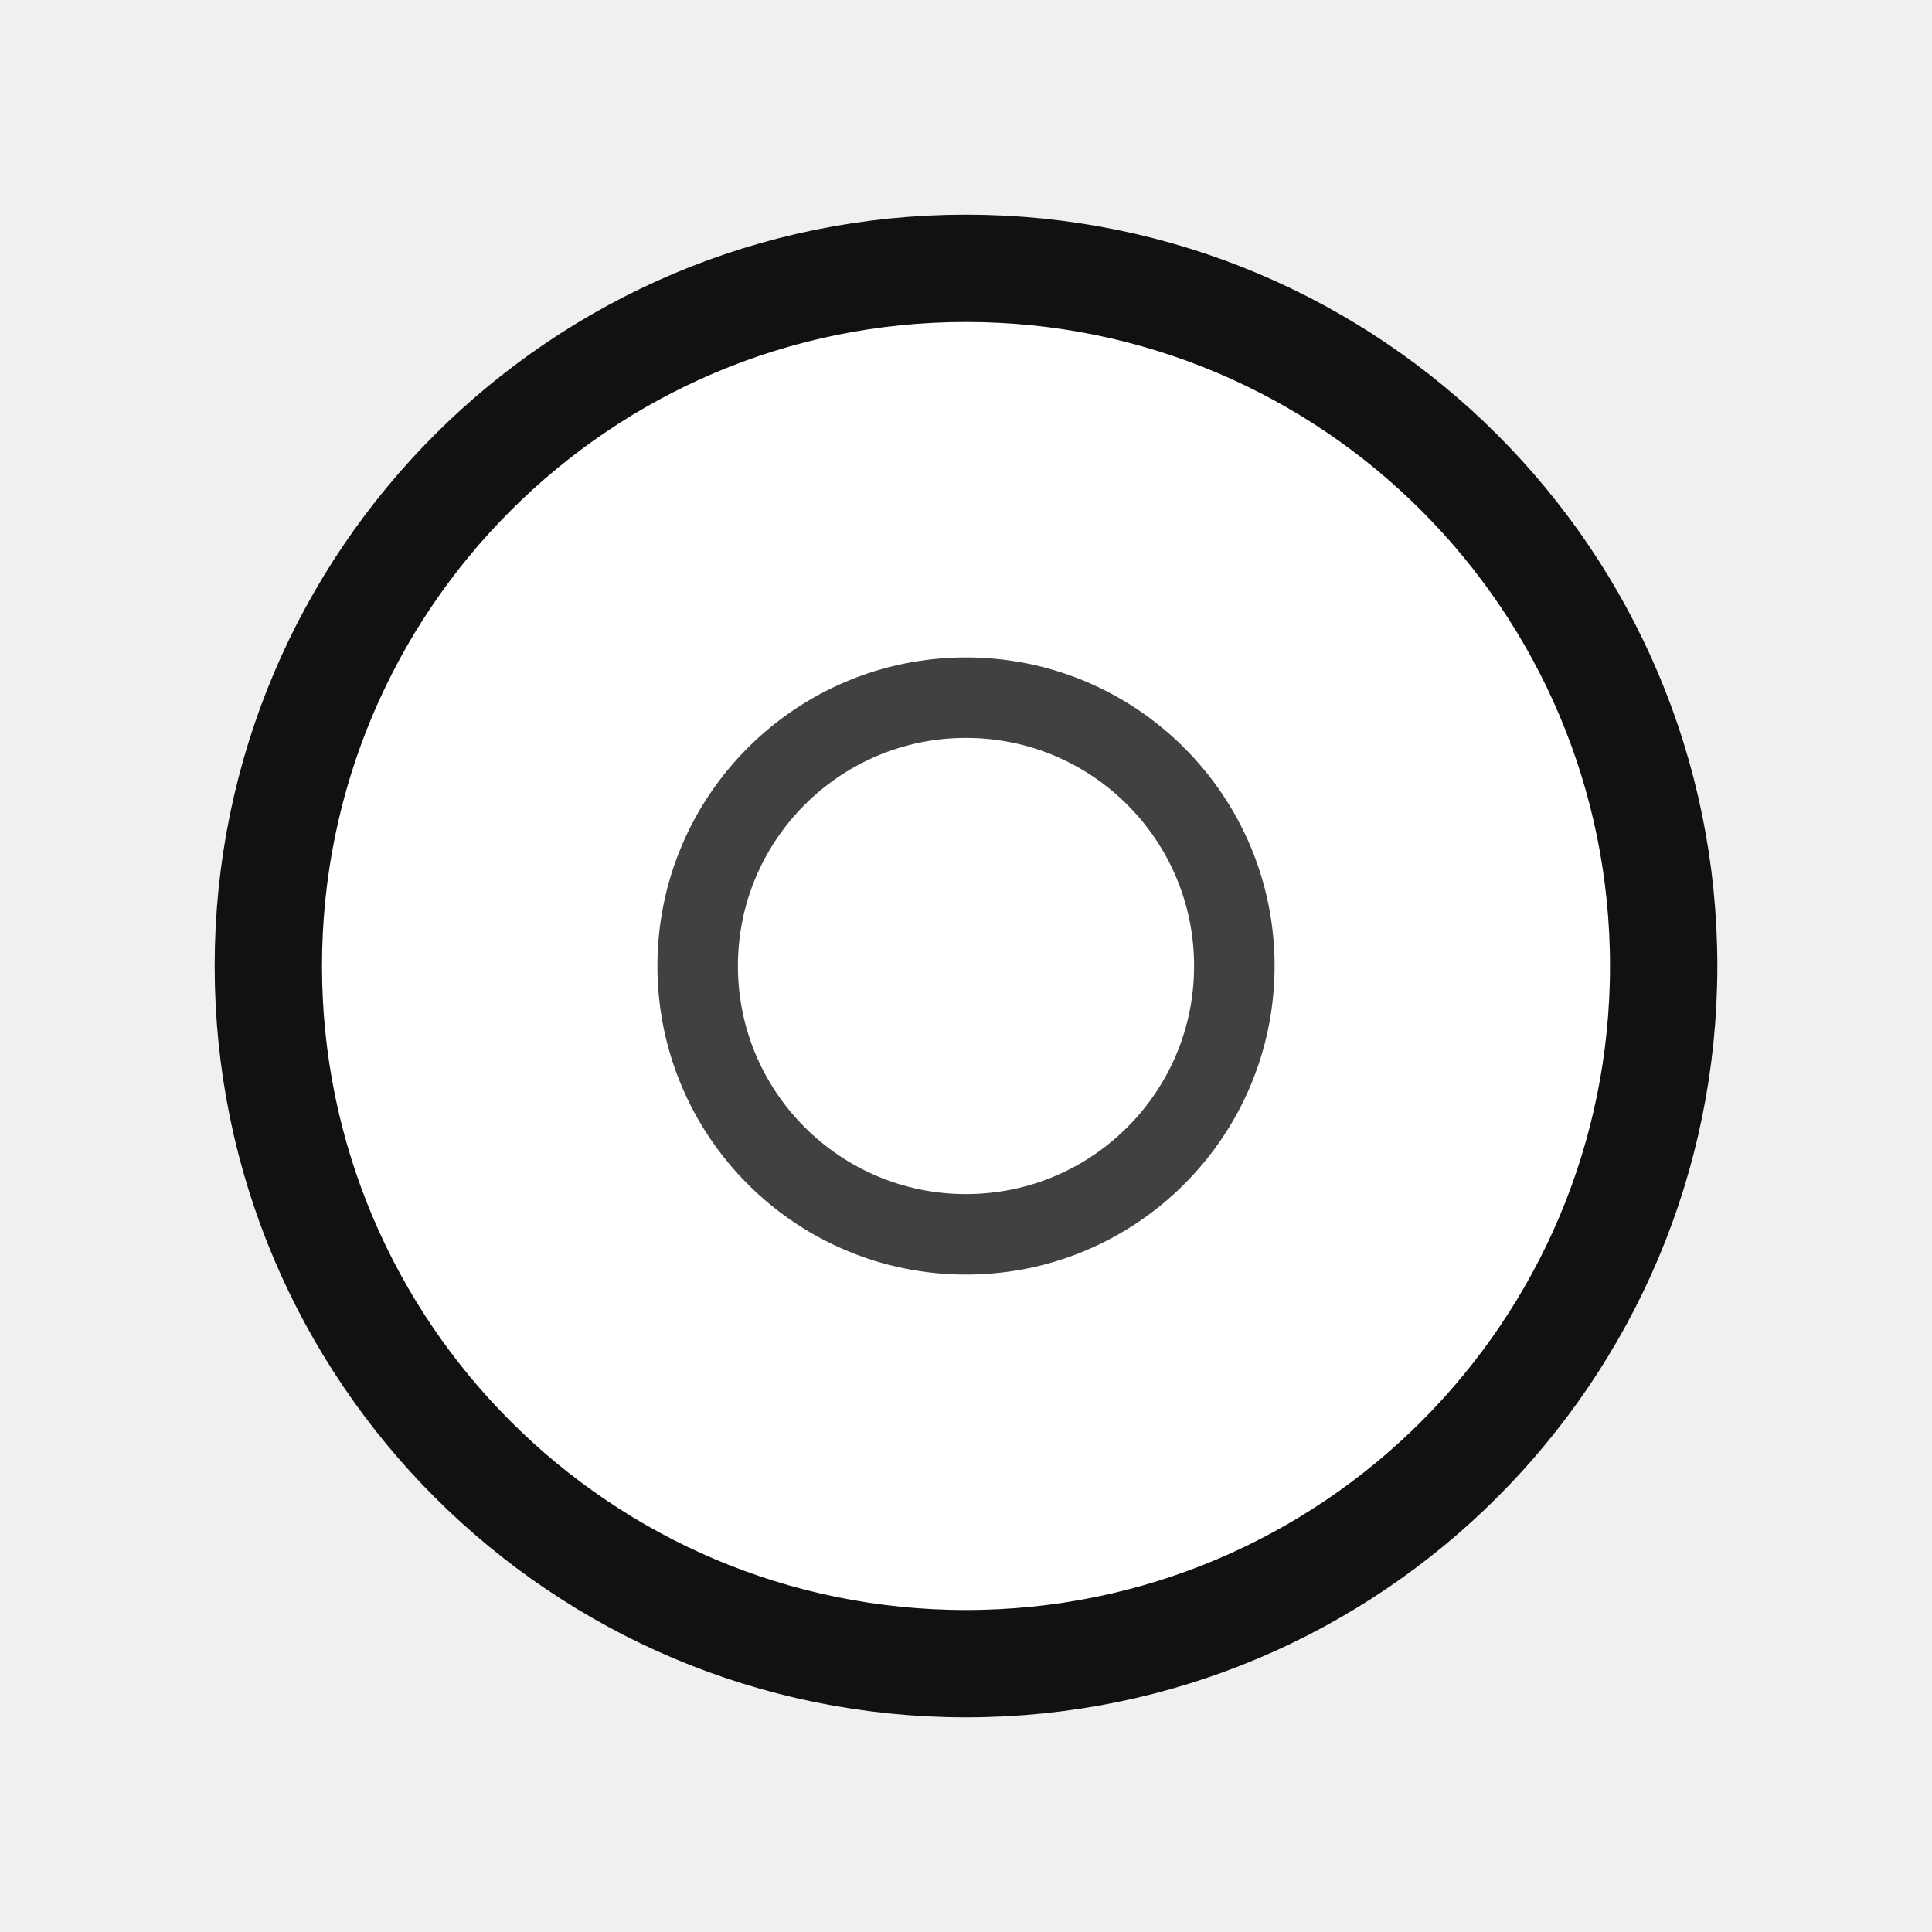
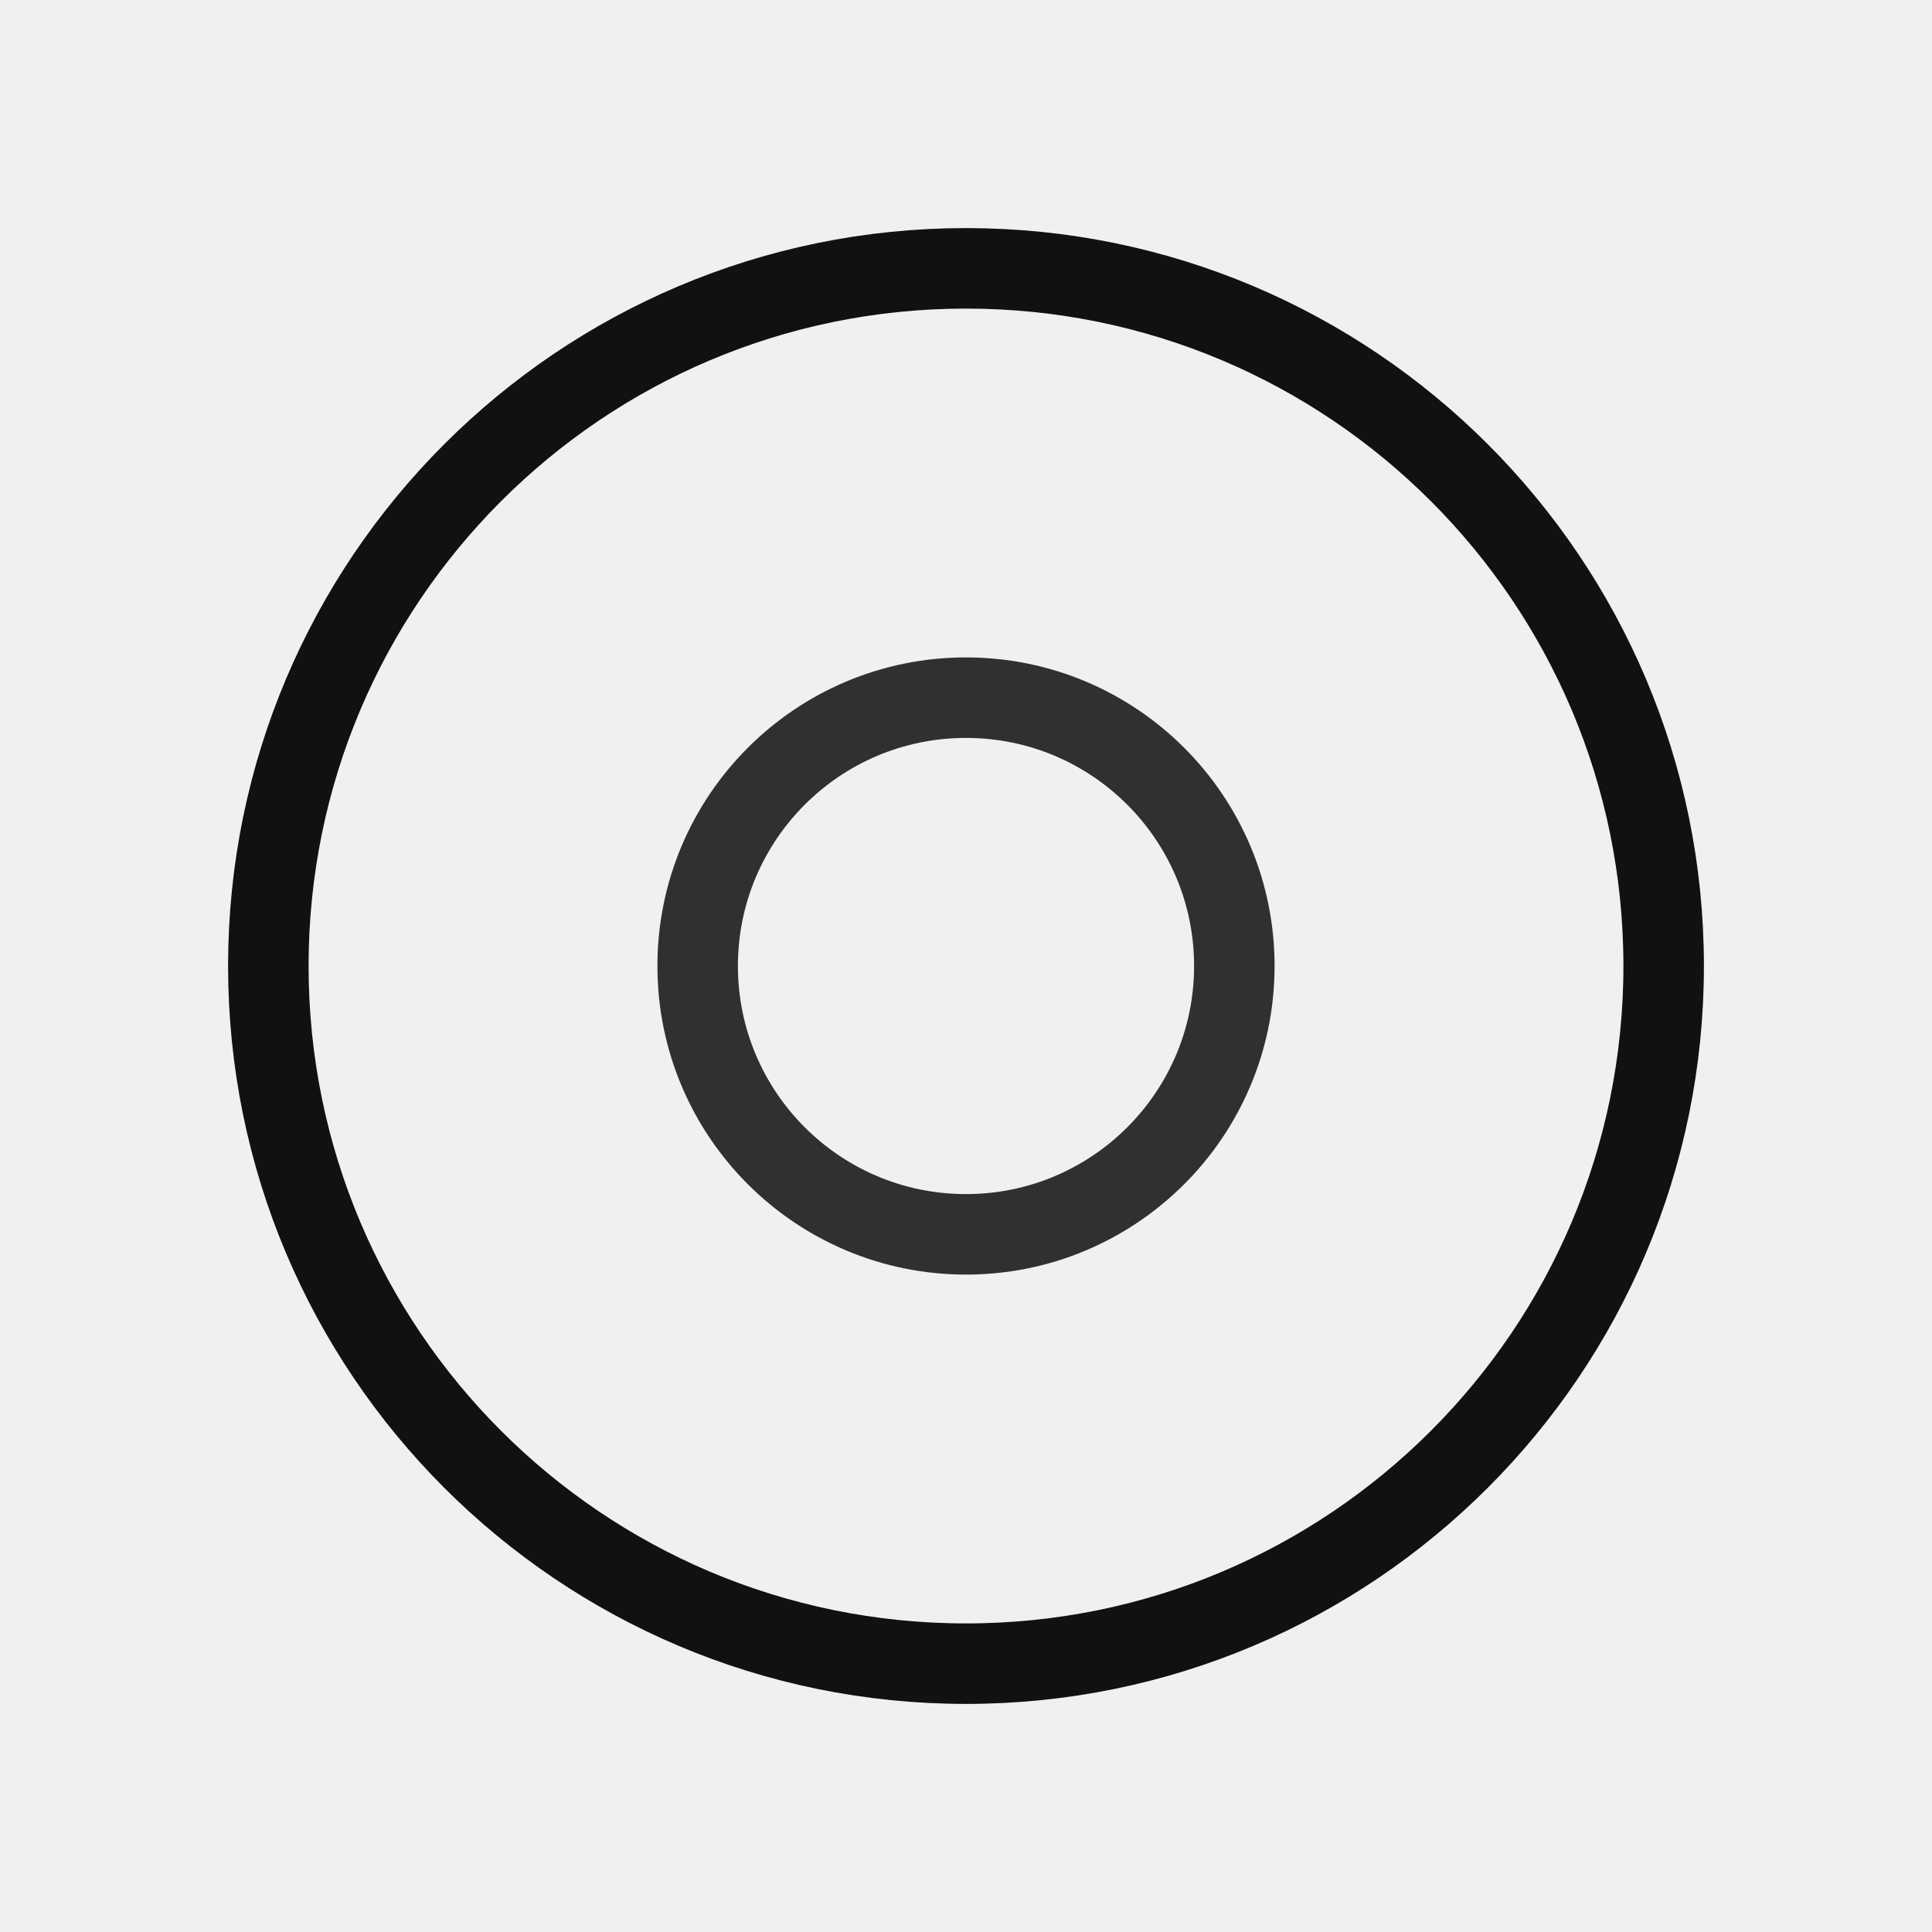
- <svg xmlns="http://www.w3.org/2000/svg" viewBox="0 0 72 72">
-   <circle cx="36" cy="36" r="26" fill="#ffffff" stroke="#111111" stroke-width="4" />
-   <circle cx="36" cy="36" r="10" fill="#ffffff" stroke="#111111" stroke-width="3" opacity="0.8" />
+ <svg xmlns="http://www.w3.org/2000/svg" width="100%" height="100%" viewBox="0 0 72 72" version="1.1" xml:space="preserve" style="fill-rule:evenodd;clip-rule:evenodd;">
+   <circle cx="36" cy="36" r="26" style="fill:none;stroke:#111;stroke-width:3px;" />
+   <circle cx="36" cy="36" r="10" style="fill:none;stroke:#000;stroke-opacity:0.8;stroke-width:3px;" />
</svg>
